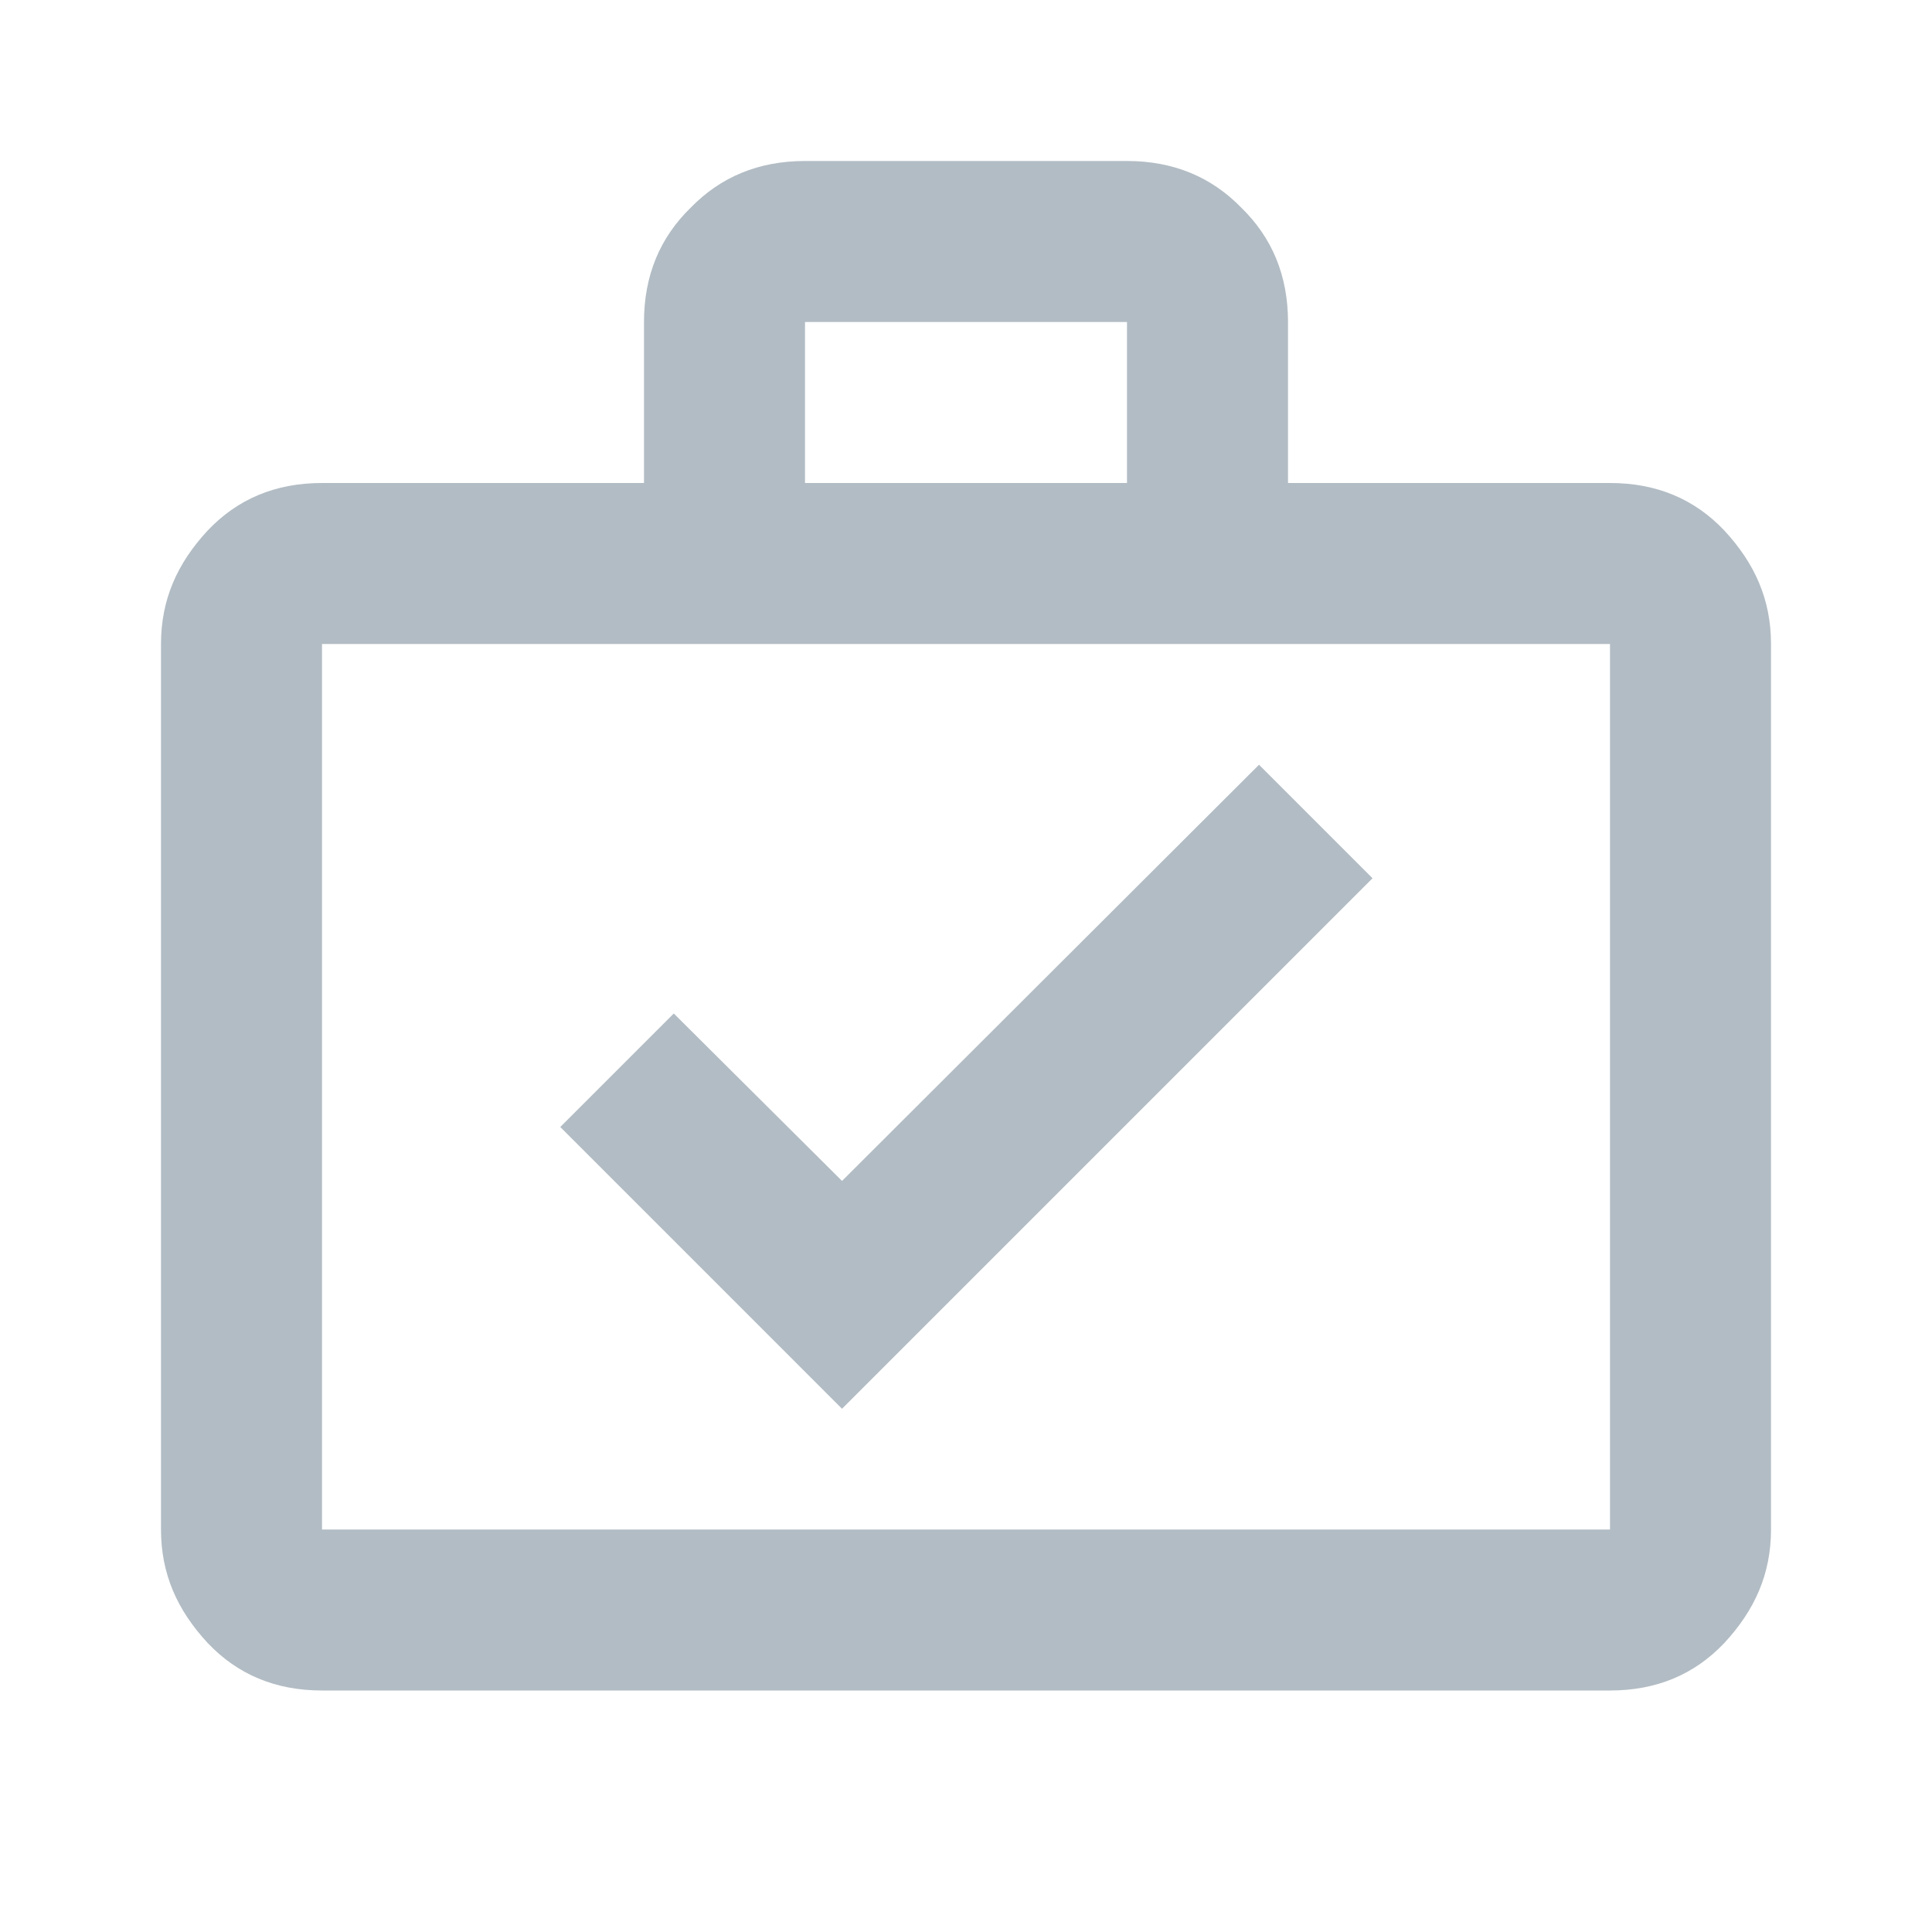
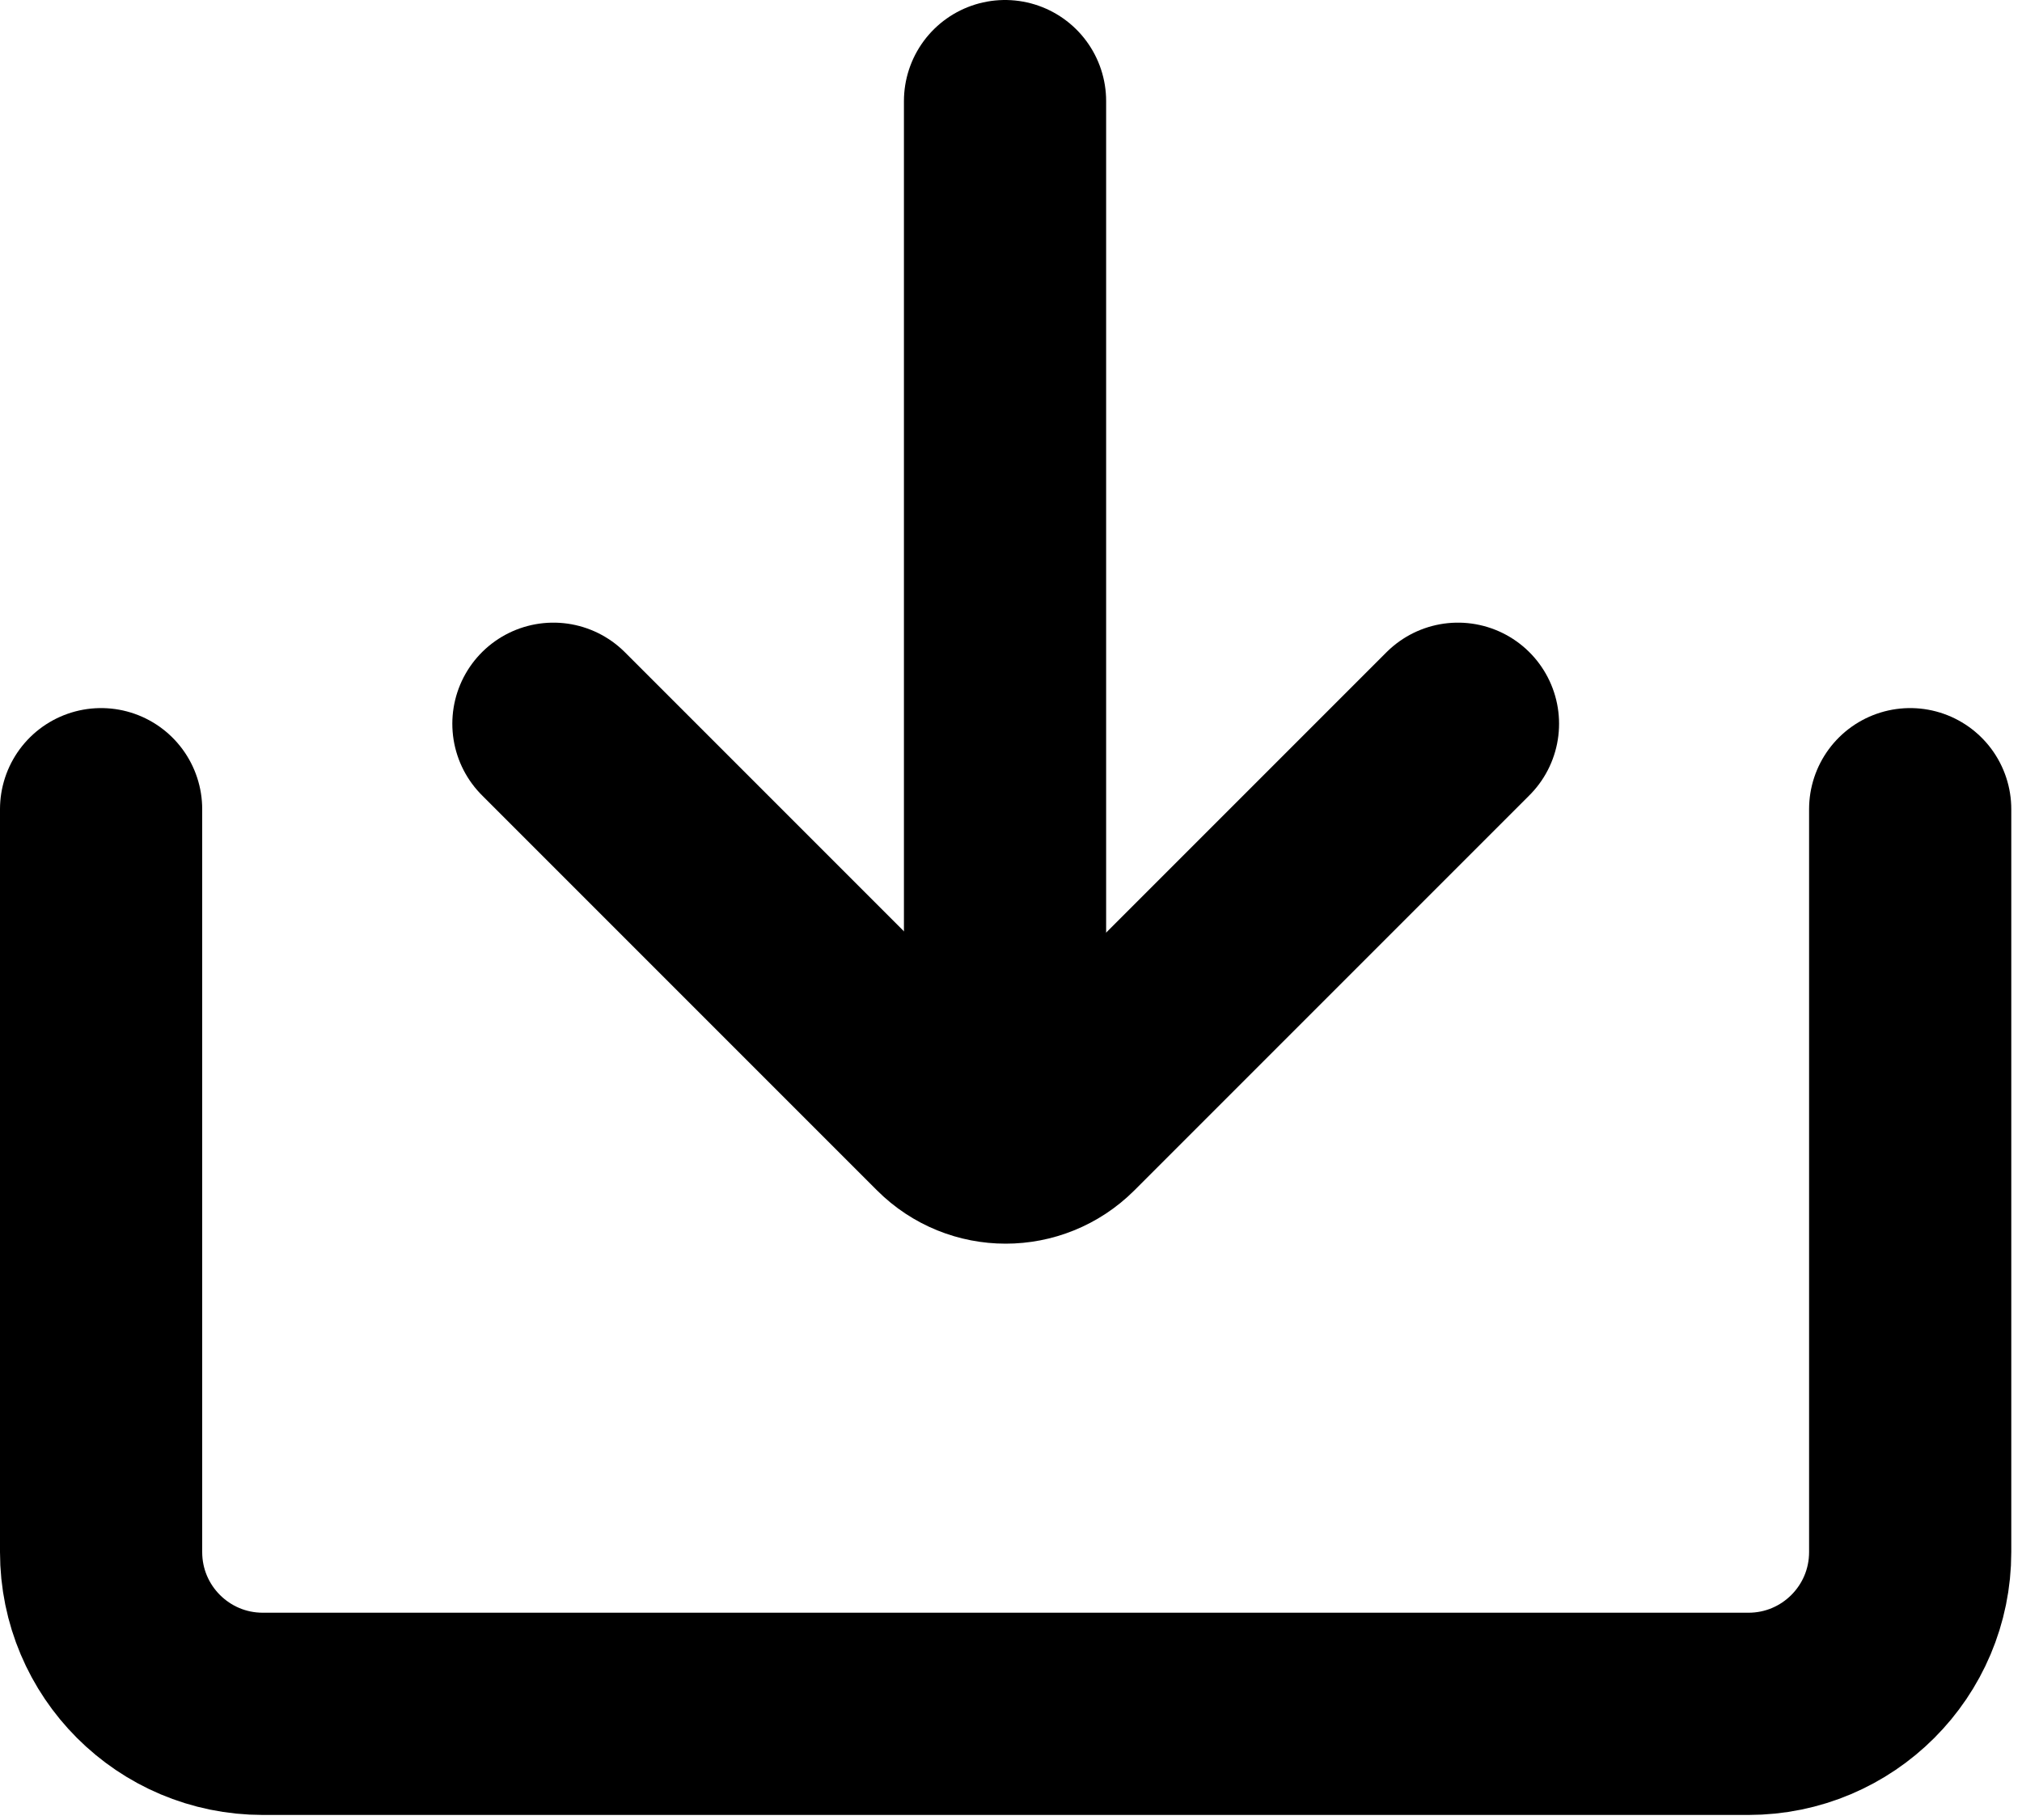
- <svg xmlns="http://www.w3.org/2000/svg" width="24" height="24" viewBox="0 0 24 24" fill="none">
-   <path d="M20 6C20.58 6 21.05 6.2 21.42 6.59C21.8 7 22 7.45 22 8V19C22 19.55 21.8 20 21.42 20.41C21.05 20.8 20.58 21 20 21H4C3.42 21 2.95 20.8 2.58 20.41C2.2 20 2 19.55 2 19V8C2 7.45 2.2 7 2.58 6.59C2.95 6.2 3.42 6 4 6H8V4C8 3.42 8.2 2.95 8.58 2.58C8.95 2.2 9.42 2 10 2H14C14.58 2 15.05 2.2 15.42 2.58C15.8 2.95 16 3.42 16 4V6H20ZM4 8V19H20V8H4ZM14 6V4H10V6H14ZM10.46 17.5L17.05 10.91L15.64 9.5L10.46 14.67L8.37 12.59L6.96 14L10.46 17.5Z" fill="#B2BCC4" />
+ <svg xmlns="http://www.w3.org/2000/svg" width="20" height="18" viewBox="0 0 20 18" fill="none">
+   <line x1="9.941" y1="9.737" x2="9.941" y2="1" stroke="black" stroke-width="2" stroke-linecap="round" />
+   <path d="M5.474 7.158L9.382 11.066C9.694 11.378 10.2 11.378 10.513 11.066L14.421 7.158" stroke="black" stroke-width="2" stroke-linecap="round" />
+   <path d="M1 8.003V15.35C1 16.234 1.716 16.95 2.6 16.95H17.294C18.178 16.95 18.894 16.234 18.894 15.35V8.003" stroke="black" stroke-width="2" stroke-linecap="round" />
</svg>
